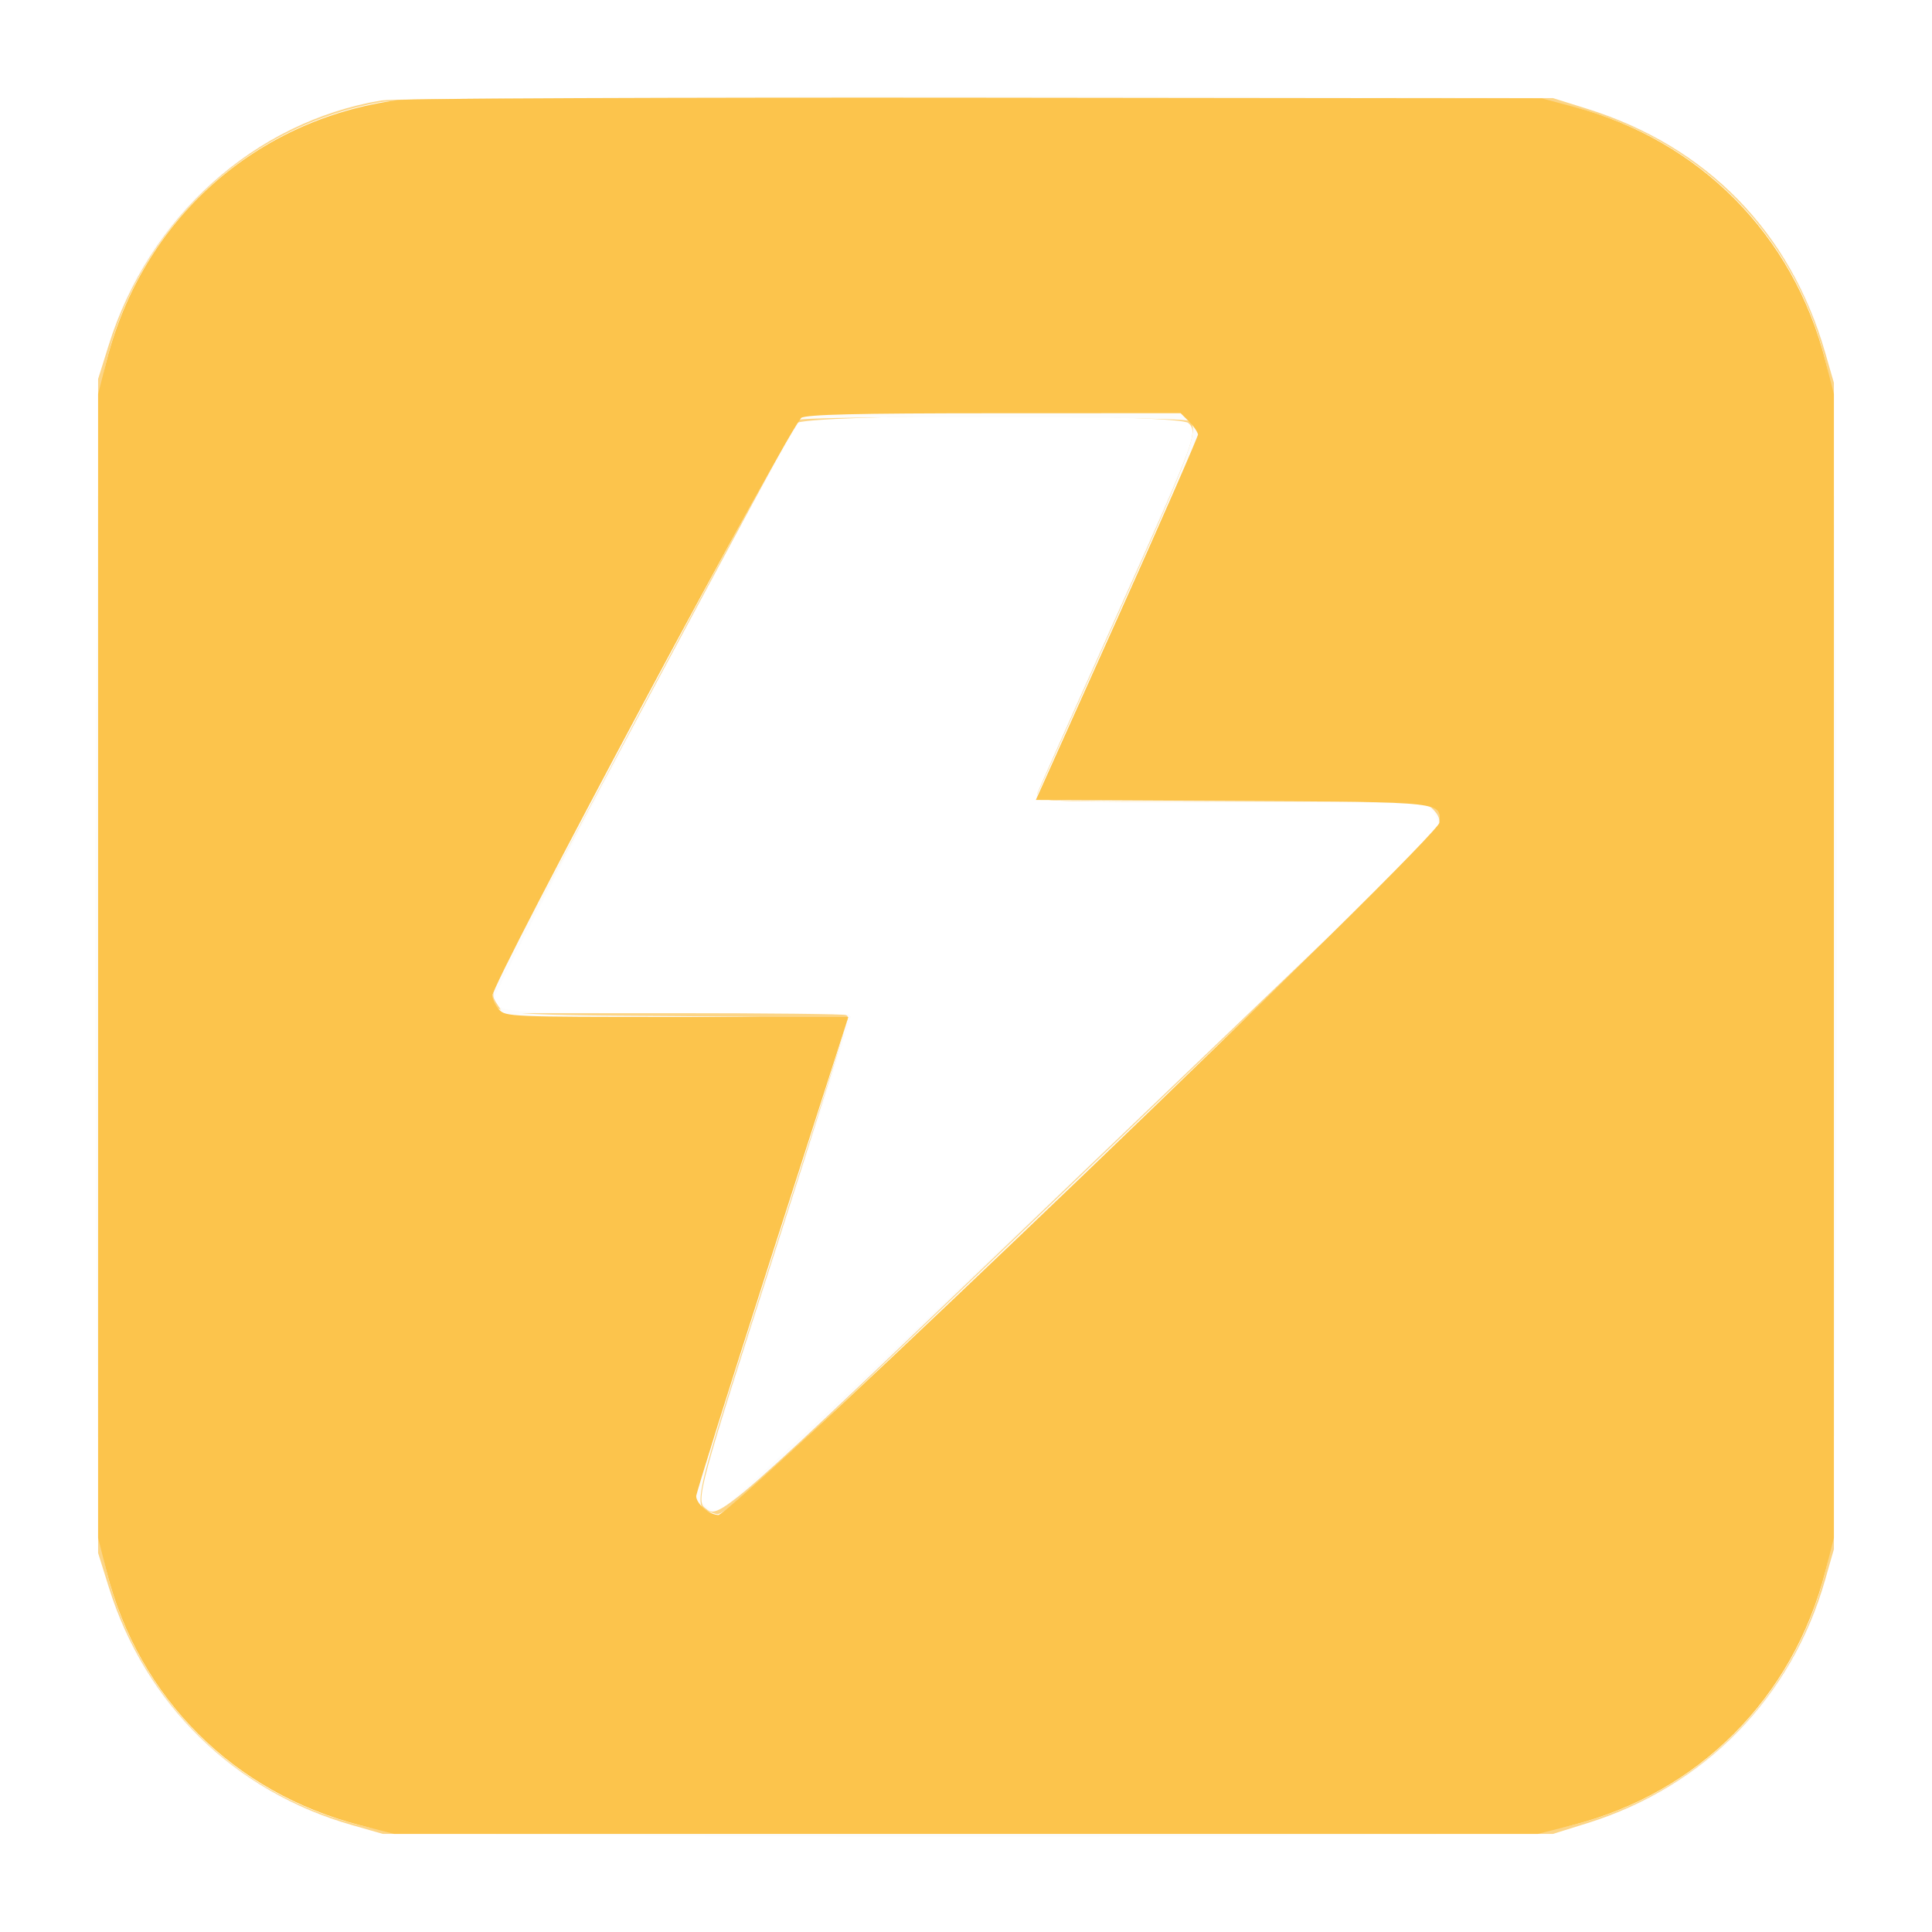
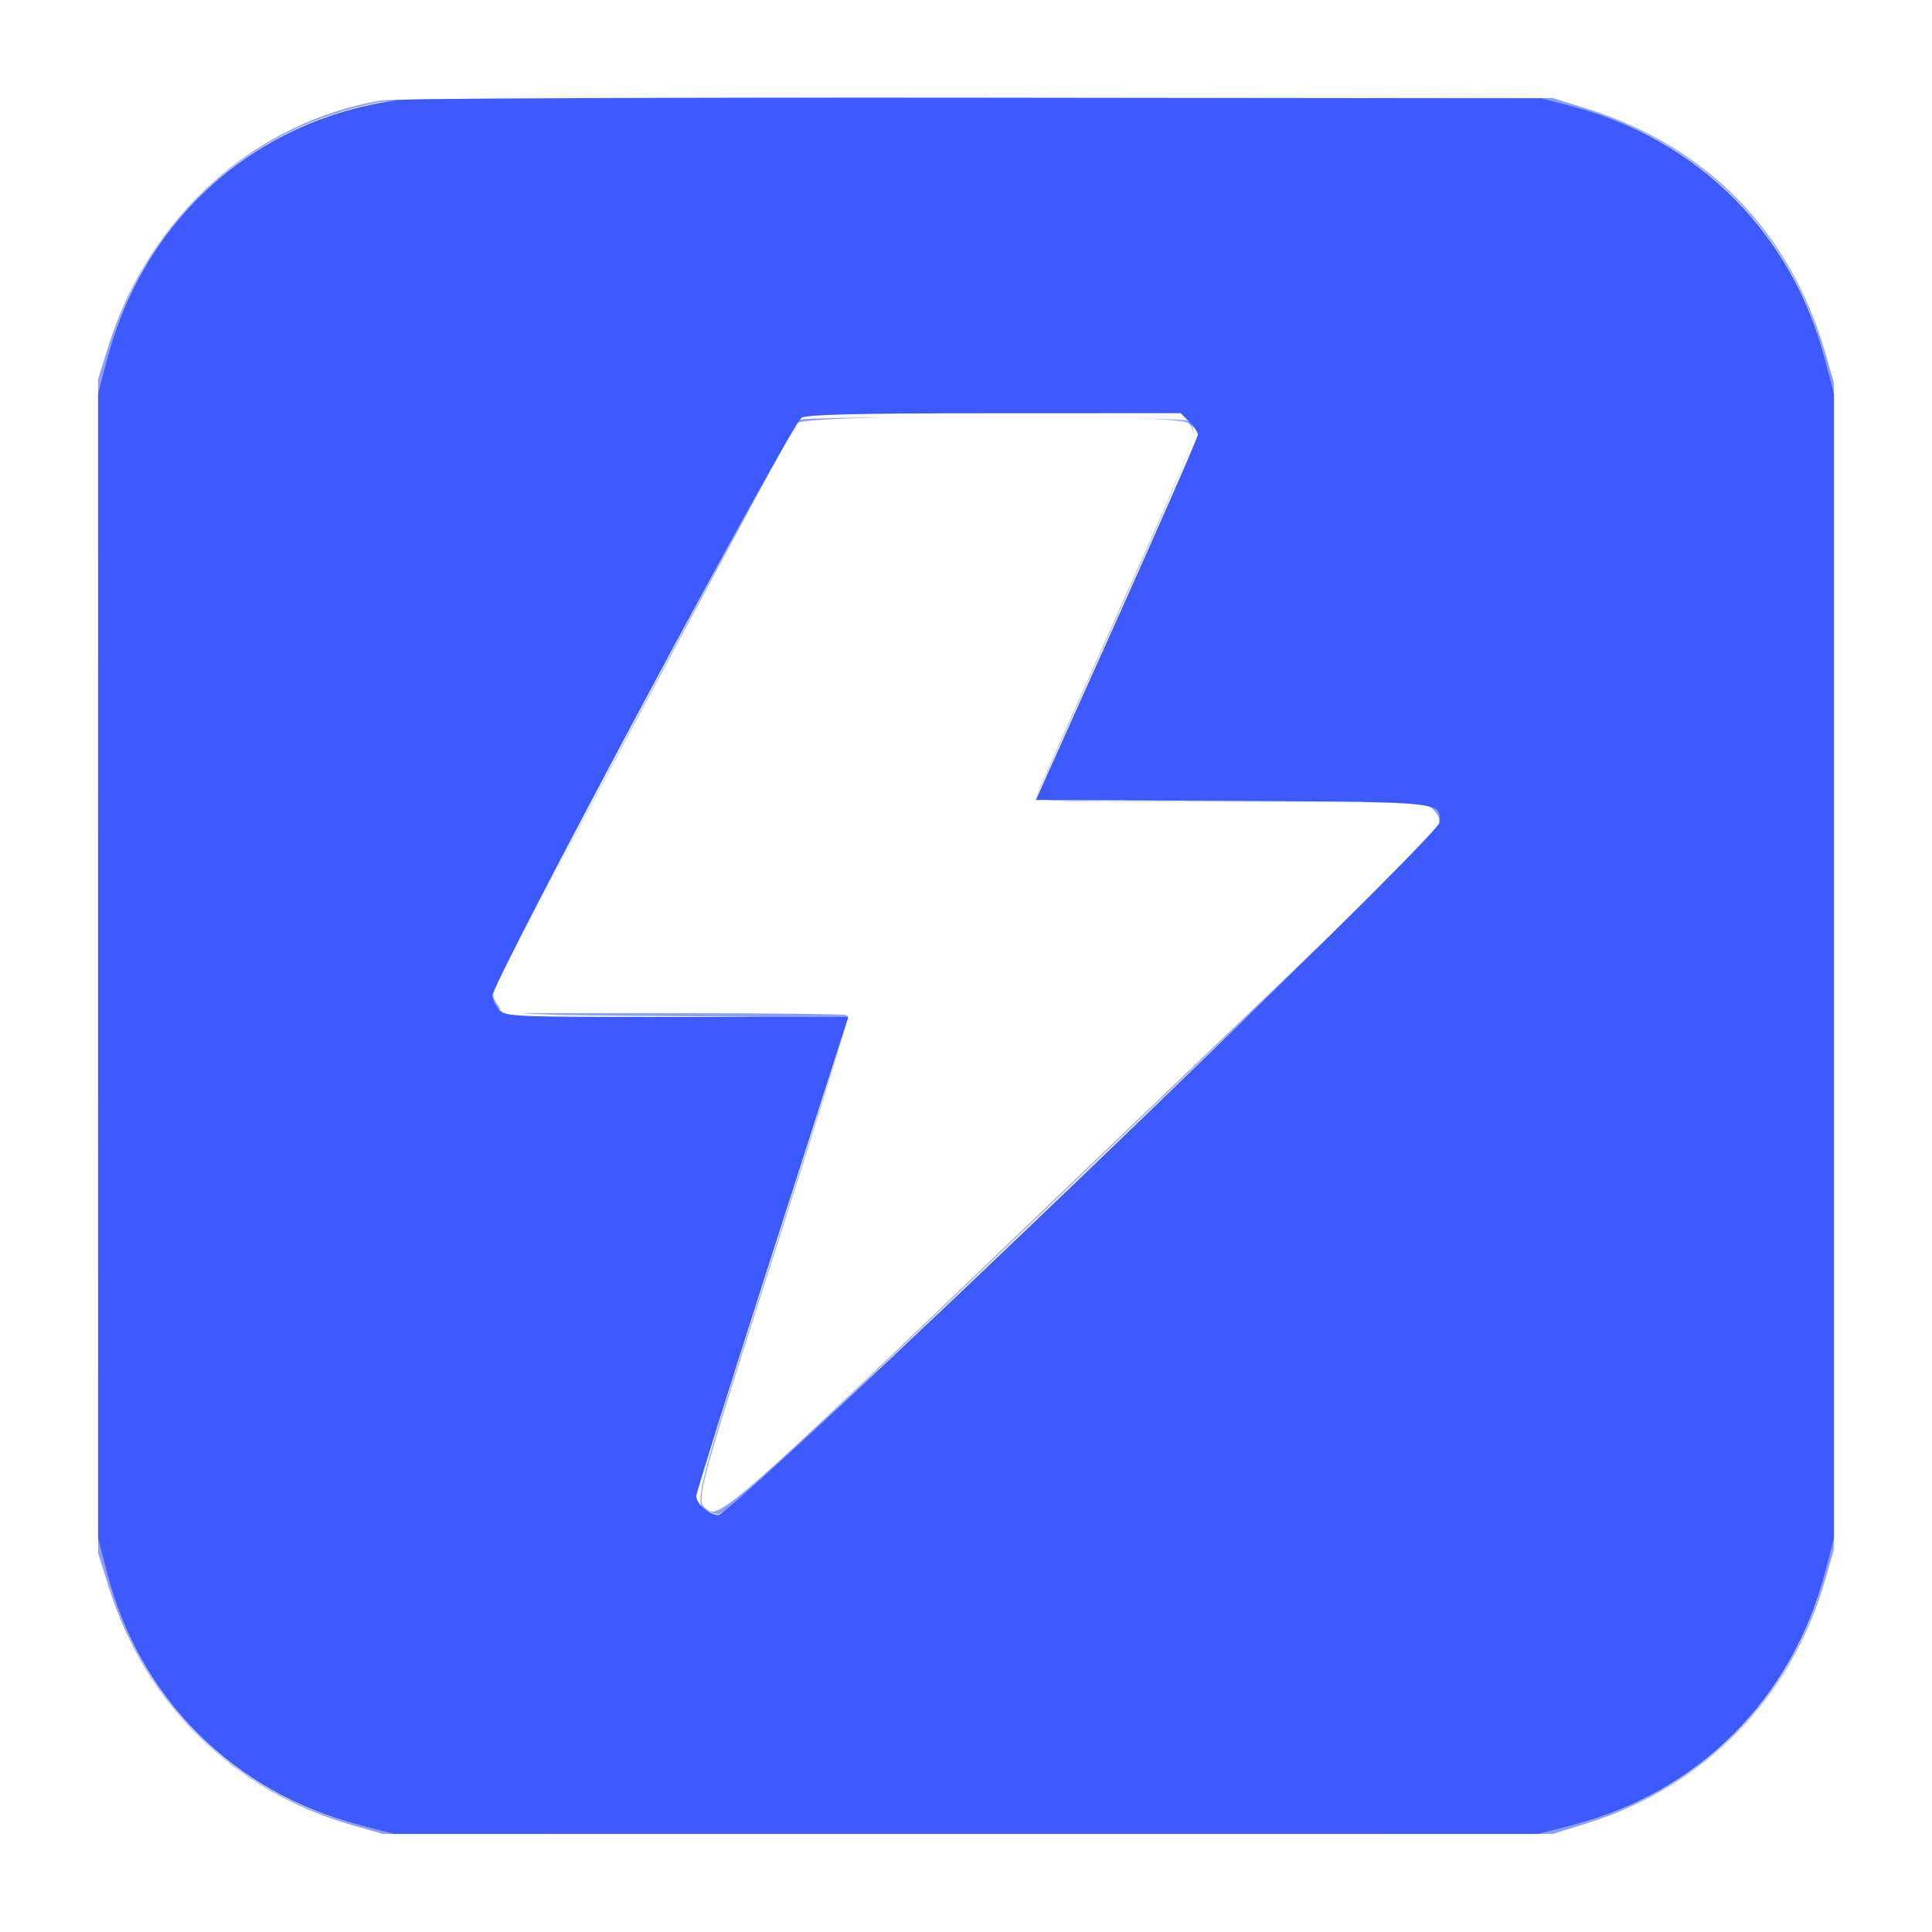
<svg xmlns="http://www.w3.org/2000/svg" viewBox="0 0 512 512">
  <path fill="#fcfcfc" stroke="#fcfcfc" d="M97.5 27.661c-34.772 7.442-62.74 35.662-69.915 70.547-2.402 11.678-2.407 303.869-.005 315.584 7.192 35.082 35.546 63.436 70.628 70.628 11.694 2.397 303.89 2.397 315.584 0 35.137-7.203 63.389-35.457 70.623-70.628 2.406-11.7 2.406-303.884 0-315.584-7.245-35.226-35.397-63.378-70.623-70.623-11.32-2.328-305.387-2.258-316.292.076m114.206 83.589c-2.469 1.842-80.93 149.829-80.944 152.672-.025 5.05.249 5.078 48.929 5.078 24.92 0 45.309.176 45.309.391 0 .216-9 28.39-20 62.609s-20 63.036-20 64.037c0 2.56 2.701 4.963 5.578 4.963 2.486 0 189.356-177.78 190.785-181.504.784-2.043-.795-5.122-3.32-6.473-1.231-.659-19.924-1.023-52.477-1.023-27.811 0-50.566-.365-50.566-.811 0-.446 9.45-21.853 21-47.57 11.55-25.718 21-47.603 21-48.633 0-4.904-.893-4.986-54.031-4.986-38.109 0-49.975.289-51.263 1.25" fill-rule="evenodd" />
-   <path fill="#fcd587" stroke="#fcd587" d="M101.164 27.11c-33.417 5.625-61.251 30.631-71.907 64.602L26.5 100.5v311l2.804 8.951c9.7 30.967 33.086 53.827 64.196 62.754l8 2.295h310l8.951-2.804c30.97-9.701 53.826-33.082 62.754-64.196l2.295-8v-309l-2.287-7.895c-9.255-31.953-31.201-54.398-62.916-64.346L411.5 26.5 259 26.356c-86.273-.081-154.817.246-157.836.754m109.597 84.64c-1.393 1.573-72.409 134.383-78.561 146.919-2.432 4.954-2.467 5.275-.845 7.75l1.691 2.581h45.31c24.921 0 45.538.228 45.817.506.278.278-8.422 28.242-19.334 62.143-19.911 61.86-21.053 66.098-18.404 68.297 4.346 3.607 3.811 4.076 94.637-82.946 47.933-45.925 90.251-86.426 94.039-90.001 7.415-6.998 8.364-9.524 4.889-12.999-1.948-1.948-3.333-2-53.607-2-48.738 0-51.57-.097-50.937-1.75.368-.963 9.866-22.232 21.107-47.265 21.108-47.01 21.67-48.559 18.608-51.33-2.886-2.612-102.094-2.521-104.41.095" fill-rule="evenodd" />
+   <path fill="#8C9EFF" stroke="#8C9EFF" d="M101.164 27.11c-33.417 5.625-61.251 30.631-71.907 64.602L26.5 100.5v311l2.804 8.951c9.7 30.967 33.086 53.827 64.196 62.754l8 2.295h310l8.951-2.804c30.97-9.701 53.826-33.082 62.754-64.196l2.295-8v-309l-2.287-7.895c-9.255-31.953-31.201-54.398-62.916-64.346L411.5 26.5 259 26.356c-86.273-.081-154.817.246-157.836.754m109.597 84.64c-1.393 1.573-72.409 134.383-78.561 146.919-2.432 4.954-2.467 5.275-.845 7.75l1.691 2.581h45.31c24.921 0 45.538.228 45.817.506.278.278-8.422 28.242-19.334 62.143-19.911 61.86-21.053 66.098-18.404 68.297 4.346 3.607 3.811 4.076 94.637-82.946 47.933-45.925 90.251-86.426 94.039-90.001 7.415-6.998 8.364-9.524 4.889-12.999-1.948-1.948-3.333-2-53.607-2-48.738 0-51.57-.097-50.937-1.75.368-.963 9.866-22.232 21.107-47.265 21.108-47.01 21.67-48.559 18.608-51.33-2.886-2.612-102.094-2.521-104.41.095" fill-rule="evenodd" />
  <path fill="#fcfcfb" stroke="#fcfcfb" d="M100.849 27.564C63.296 34.36 34.088 63.88 27.492 101.705c-2.238 12.835-2.238 295.755 0 308.59 6.658 38.18 36.015 67.552 74.167 74.205 12.877 2.245 295.763 2.253 308.636.008 38.18-6.658 67.552-36.015 74.205-74.167 2.252-12.915 2.252-295.767 0-308.682-6.662-38.2-35.977-67.5-74.205-74.167-12.284-2.142-297.577-2.076-309.446.072m110.405 83.258C209.466 111.957 130 261.601 130 263.832c0 5.603.34 5.644 49.104 5.948 24.693.153 44.896.562 44.896.908 0 .345-9.028 28.719-20.061 63.052-21.851 67.993-21.352 65.725-14.917 67.767 3.171 1.006.868 3.113 94.478-86.45 102.407-97.981 98.5-94.121 98.5-97.314 0-5.866 1.185-5.743-55.436-5.743-41.034 0-51.669-.259-51.255-1.25.287-.687 9.786-21.851 21.107-47.03 20.704-46.045 22.353-50.703 18.65-52.685-2.305-1.233-101.883-1.438-103.812-.213" fill-rule="evenodd" />
-   <path fill="#fcc44c" stroke="#fcc44c" d="M105.472 27.028c-37.58 5.002-67.274 31.577-76.729 68.671L26.5 104.5v303l2.282 9c8.425 33.222 33.502 58.239 66.917 66.757l8.801 2.243h303l9-2.282c33.222-8.425 58.239-33.502 66.757-66.917l2.243-8.801v-303l-2.243-8.801C474.801 62.528 450.102 37.594 417 28.814l-8.5-2.254-148.5-.168c-81.675-.091-151.213.194-154.528.636m106.662 83.237c-2.765 1.444-82.115 149.738-82.127 153.485-.004 1.238.893 3.15 1.993 4.25 1.941 1.941 3.333 2 47.067 2h45.068l-.706 2.25c-.388 1.238-9.419 29.346-20.067 62.463C192.713 367.83 184 395.618 184 396.463c0 2.364 3.714 5.537 6.48 5.537C194.473 402 382 221.933 382 218.098c0-6.227 1.51-6.054-55.178-6.339l-51.541-.259L296.62 164c11.736-26.125 21.347-48.083 21.359-48.795.012-.713-1.084-2.4-2.434-3.75L313.091 109l-49.296.015c-37.154.011-49.878.319-51.661 1.25" fill-rule="evenodd" />
+   <path fill="#3D5AFE" stroke="#3D5AFE" d="M105.472 27.028c-37.58 5.002-67.274 31.577-76.729 68.671L26.5 104.5v303l2.282 9c8.425 33.222 33.502 58.239 66.917 66.757l8.801 2.243h303l9-2.282c33.222-8.425 58.239-33.502 66.757-66.917l2.243-8.801v-303l-2.243-8.801C474.801 62.528 450.102 37.594 417 28.814l-8.5-2.254-148.5-.168c-81.675-.091-151.213.194-154.528.636m106.662 83.237c-2.765 1.444-82.115 149.738-82.127 153.485-.004 1.238.893 3.15 1.993 4.25 1.941 1.941 3.333 2 47.067 2h45.068l-.706 2.25c-.388 1.238-9.419 29.346-20.067 62.463C192.713 367.83 184 395.618 184 396.463c0 2.364 3.714 5.537 6.48 5.537C194.473 402 382 221.933 382 218.098c0-6.227 1.51-6.054-55.178-6.339l-51.541-.259L296.62 164c11.736-26.125 21.347-48.083 21.359-48.795.012-.713-1.084-2.4-2.434-3.75L313.091 109l-49.296.015c-37.154.011-49.878.319-51.661 1.25" fill-rule="evenodd" />
</svg>
